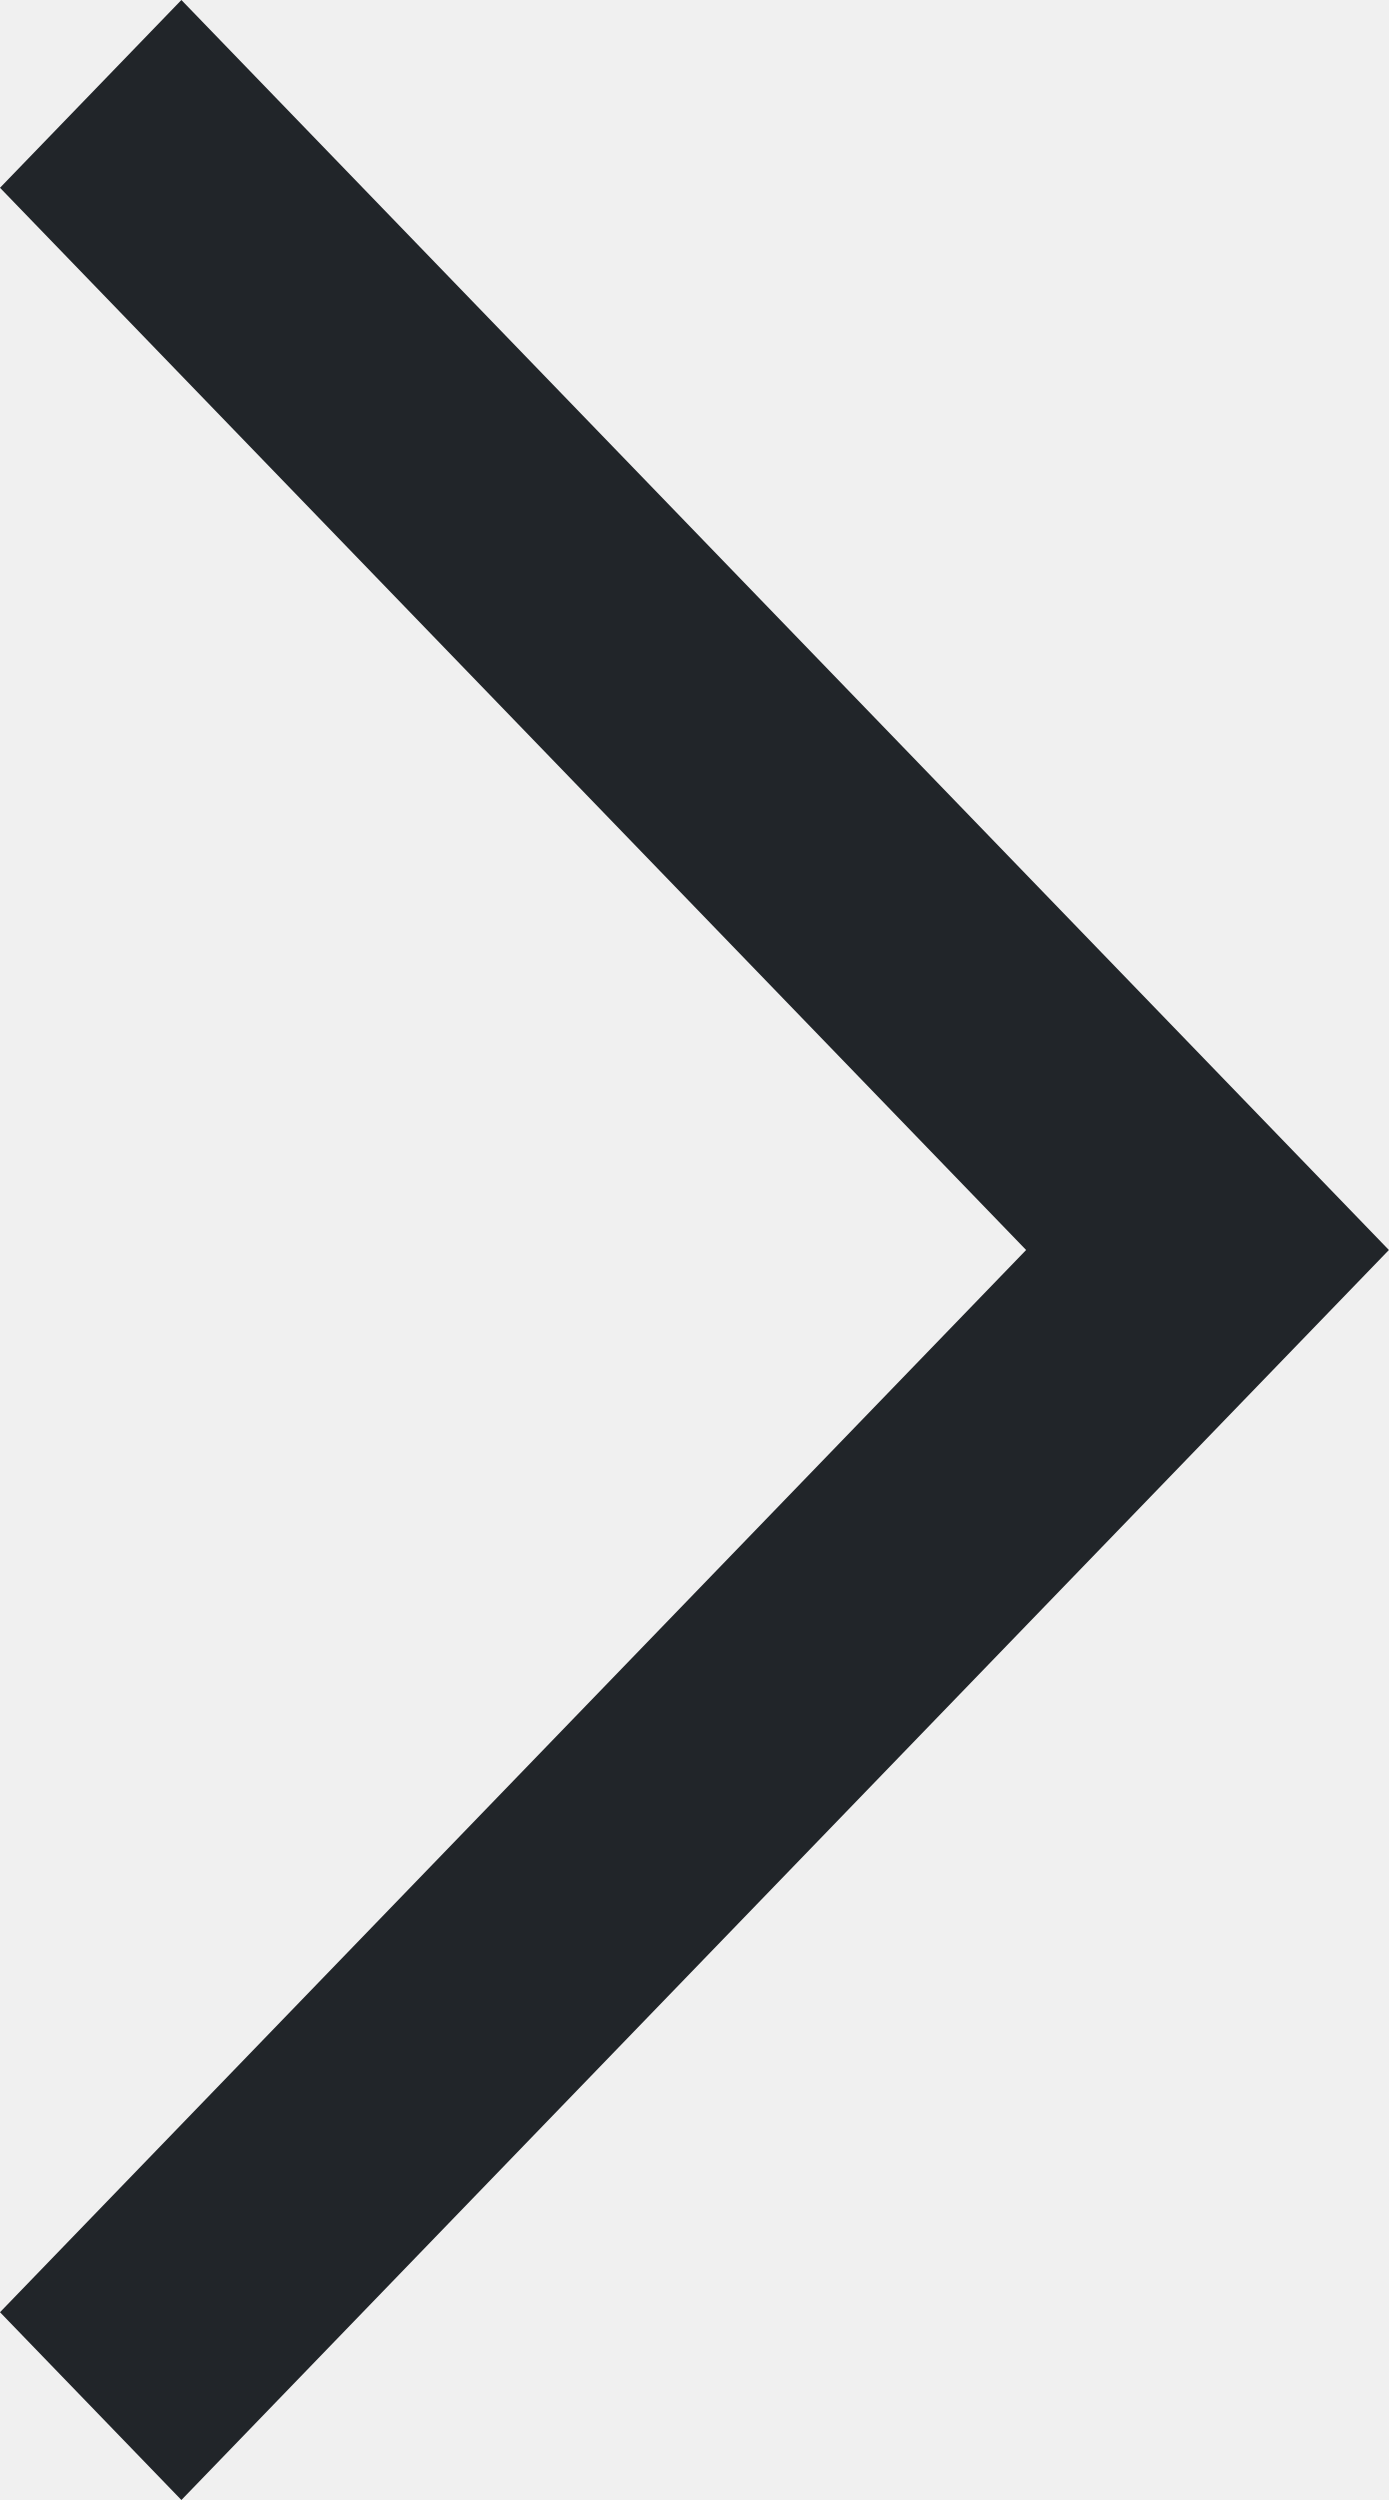
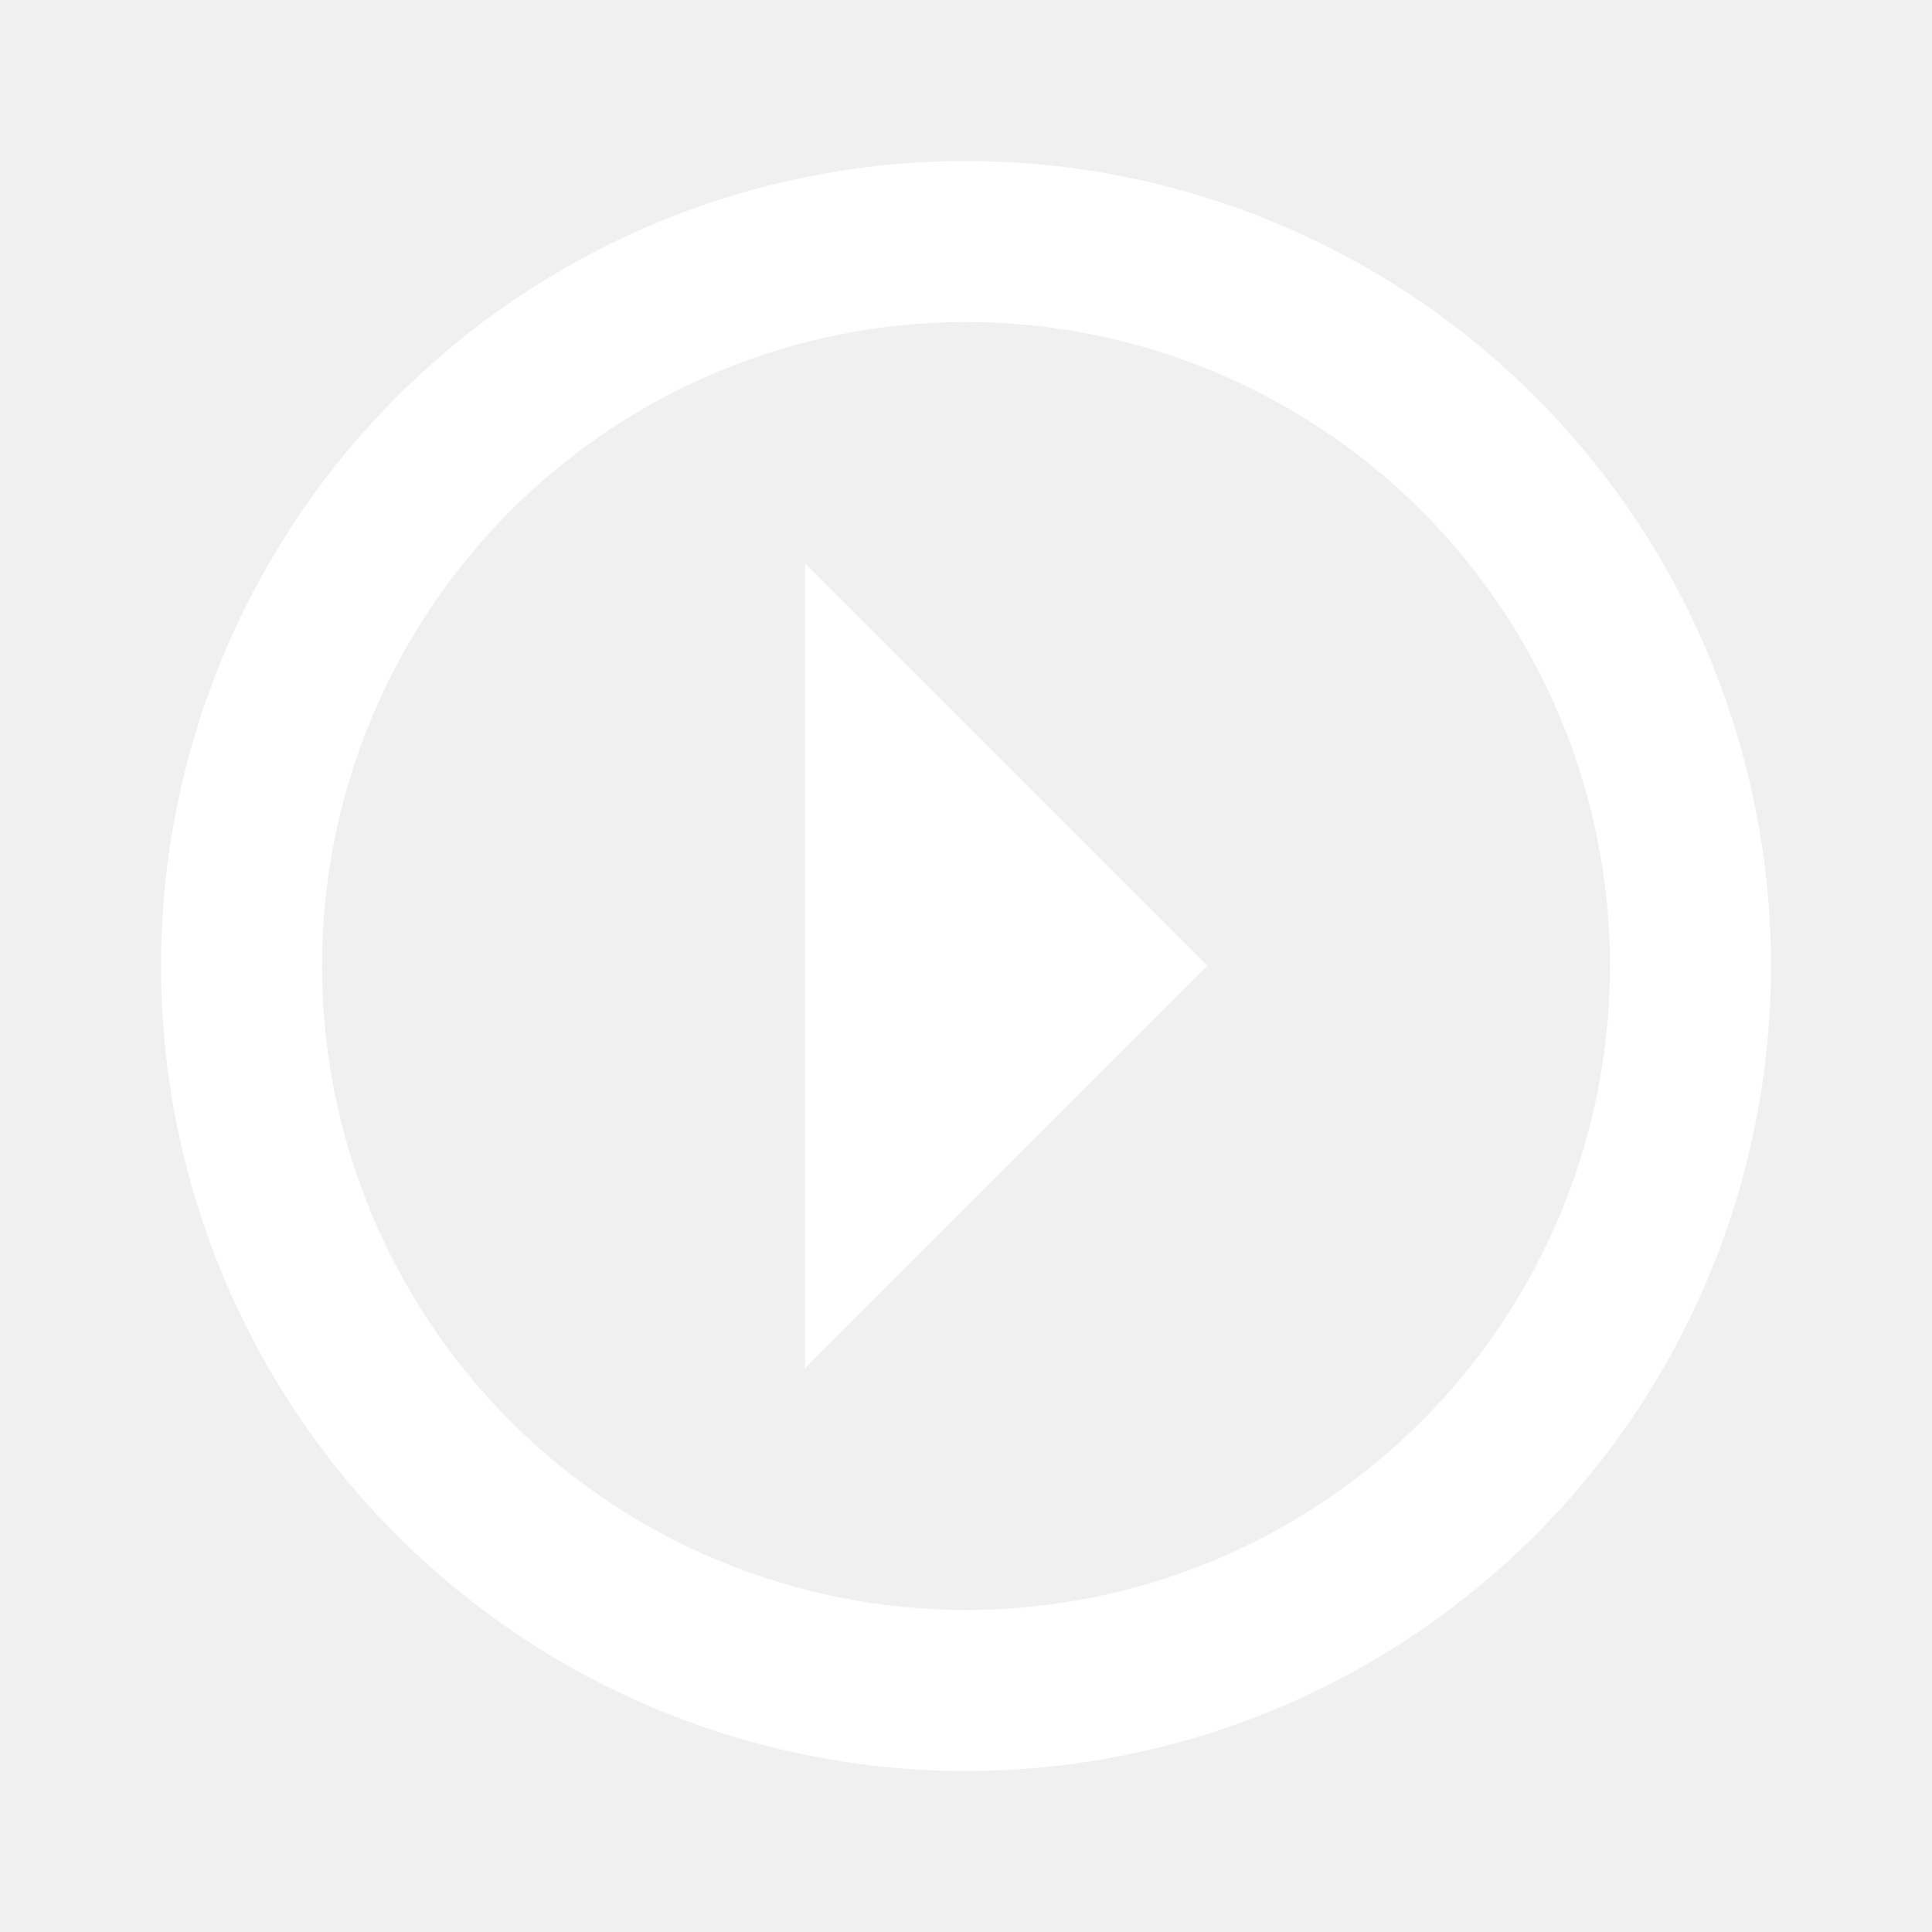
- <svg xmlns="http://www.w3.org/2000/svg" width="10" height="18" viewBox="0 0 10 18" fill="none">
-   <path fill-rule="evenodd" clip-rule="evenodd" d="M1.306 0L10 9L1.306 18L0 16.648L7.388 9L0 1.352L1.306 0Z" fill="#212529" />
+ <svg xmlns="http://www.w3.org/2000/svg" width="24" height="24" viewBox="0 0 24 24" fill="none">
+   <path d="M2 12C2 14.652 3.054 17.196 4.929 19.071C5.858 20 6.96 20.736 8.173 21.239C9.386 21.741 10.687 22 12 22C14.652 22 17.196 20.946 19.071 19.071C20.946 17.196 22 14.652 22 12C22 10.687 21.741 9.386 21.239 8.173C20.736 6.96 20 5.858 19.071 4.929C18.142 4 17.04 3.264 15.827 2.761C14.614 2.259 13.313 2 12 2C10.687 2 9.386 2.259 8.173 2.761C6.96 3.264 5.858 4 4.929 4.929C3.054 6.804 2 9.348 2 12ZM4 12C4 9.878 4.843 7.843 6.343 6.343C7.843 4.843 9.878 4 12 4C14.122 4 16.157 4.843 17.657 6.343C19.157 7.843 20 9.878 20 12C20 14.122 19.157 16.157 17.657 17.657C16.157 19.157 14.122 20 12 20C9.878 20 7.843 19.157 6.343 17.657C4.843 16.157 4 14.122 4 12ZM10 17L15 12L10 7V17Z" fill="white" />
</svg>
